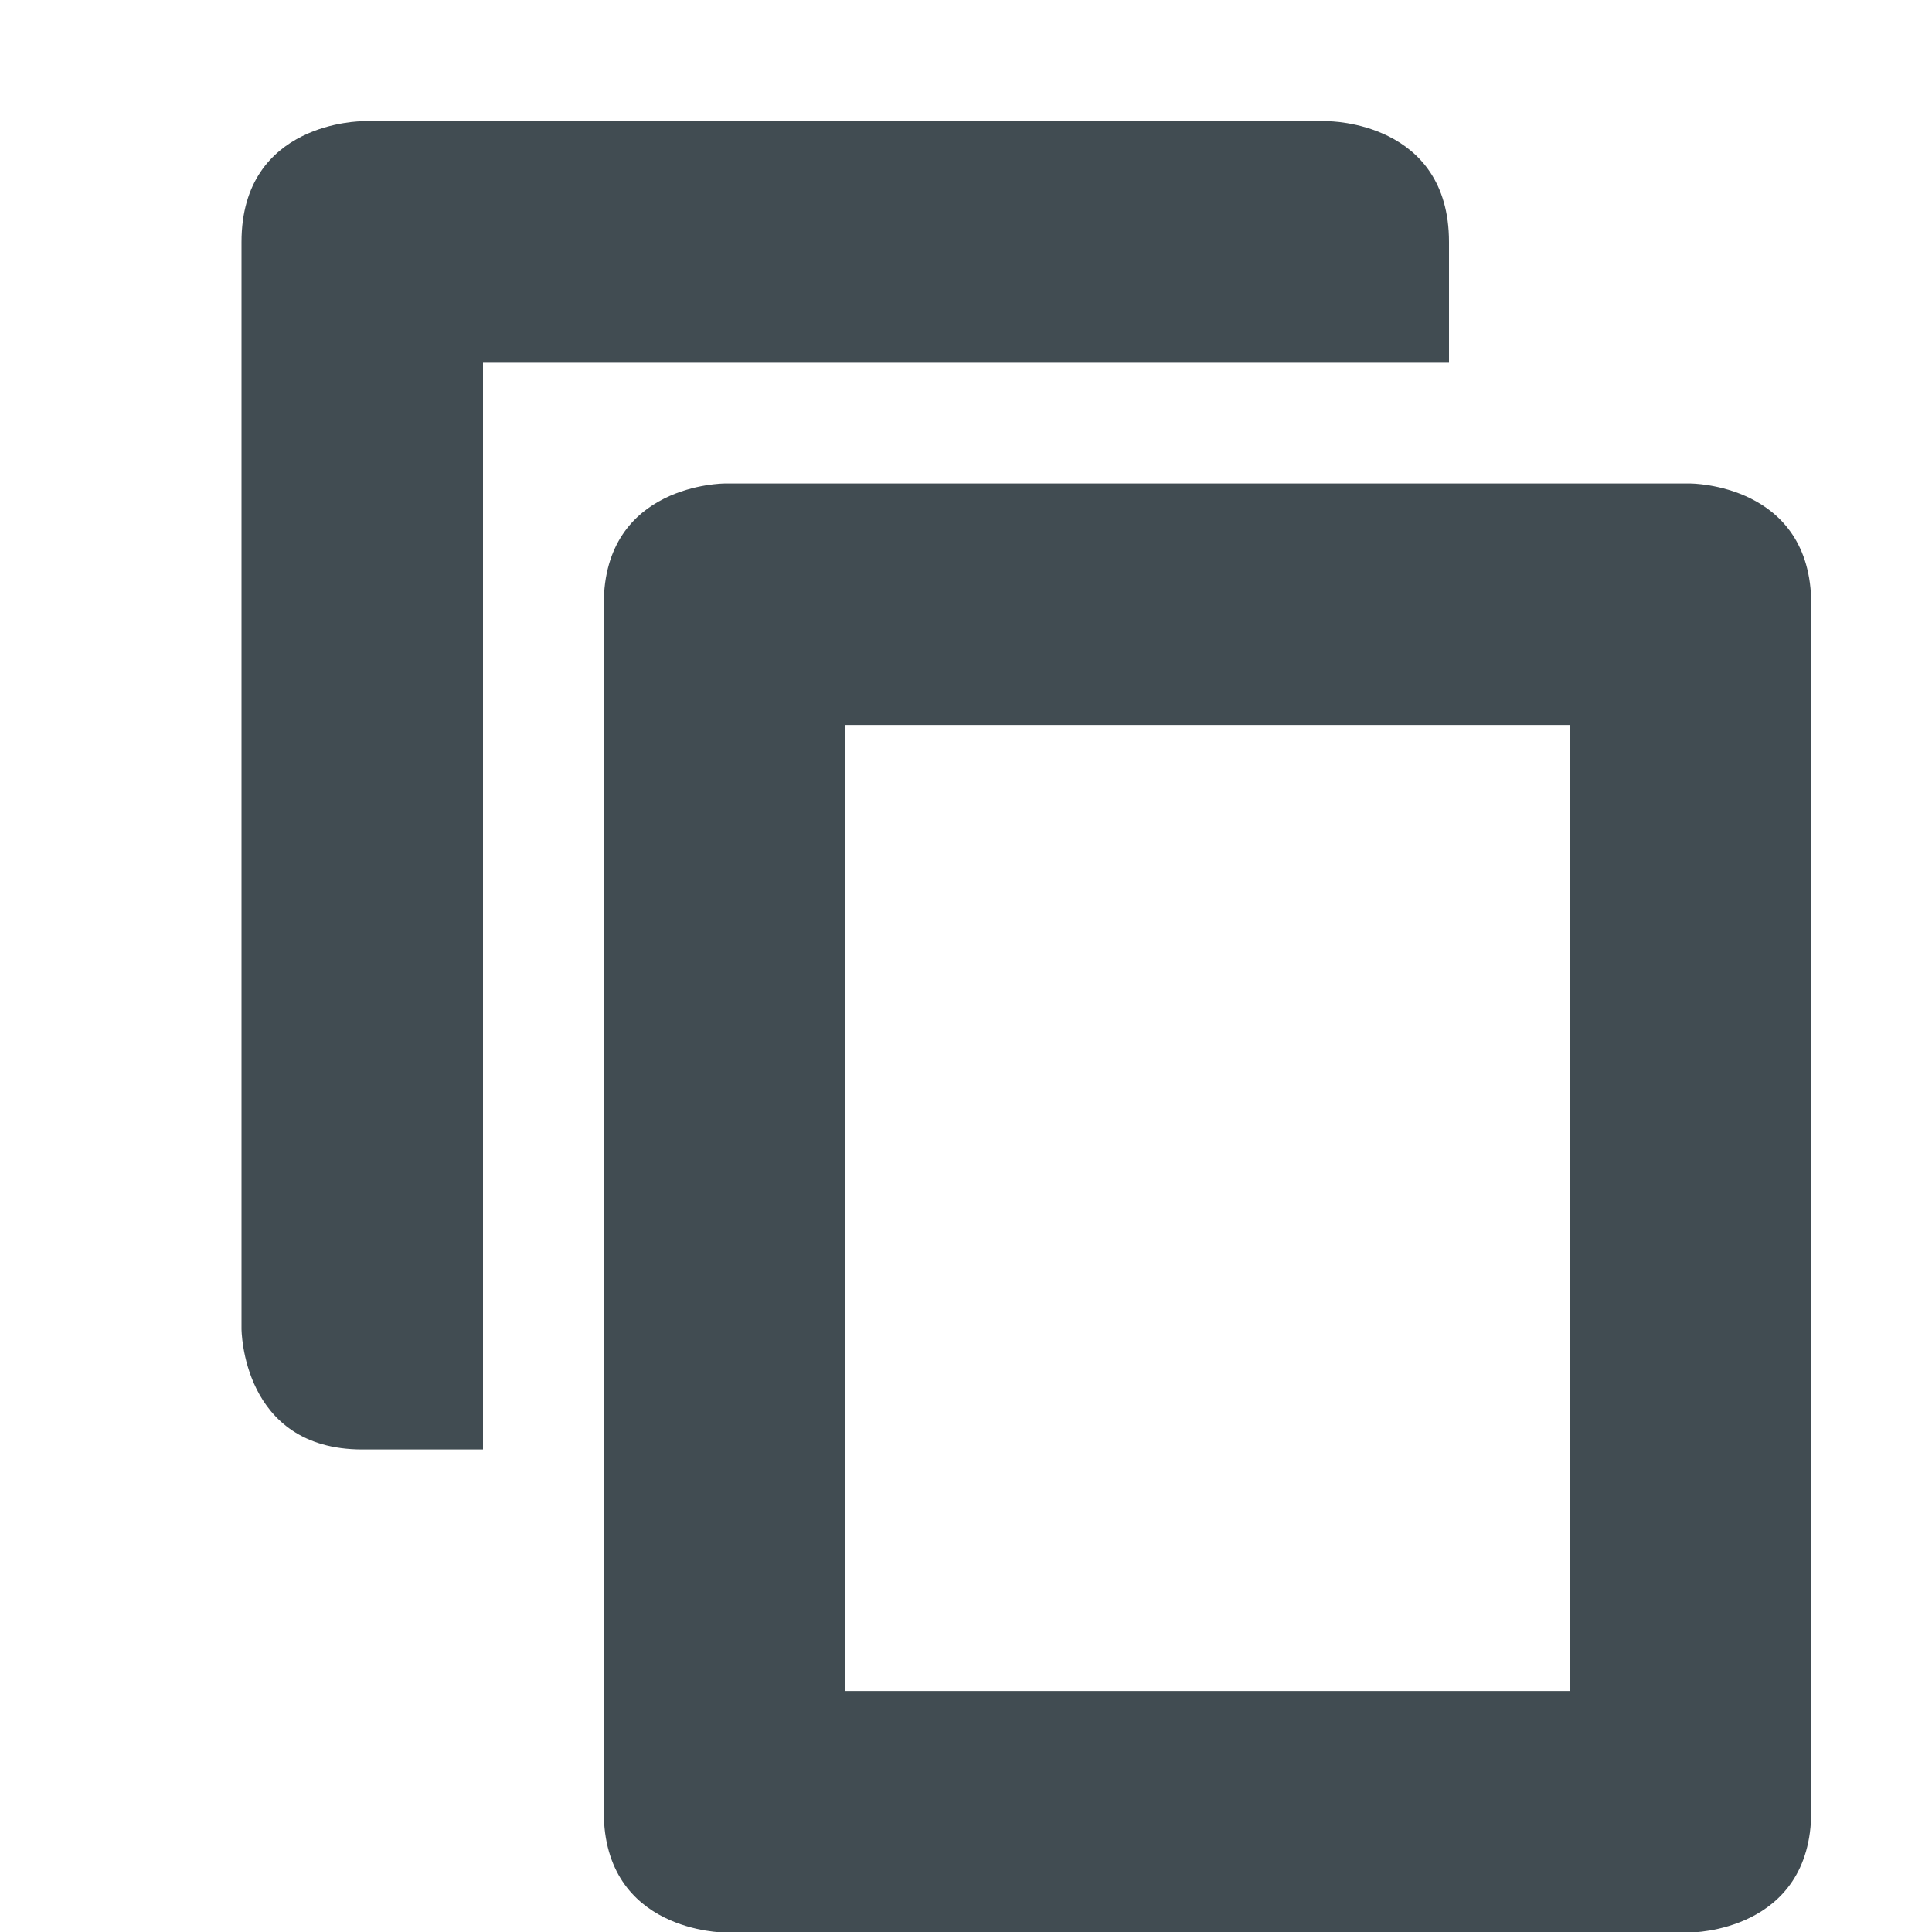
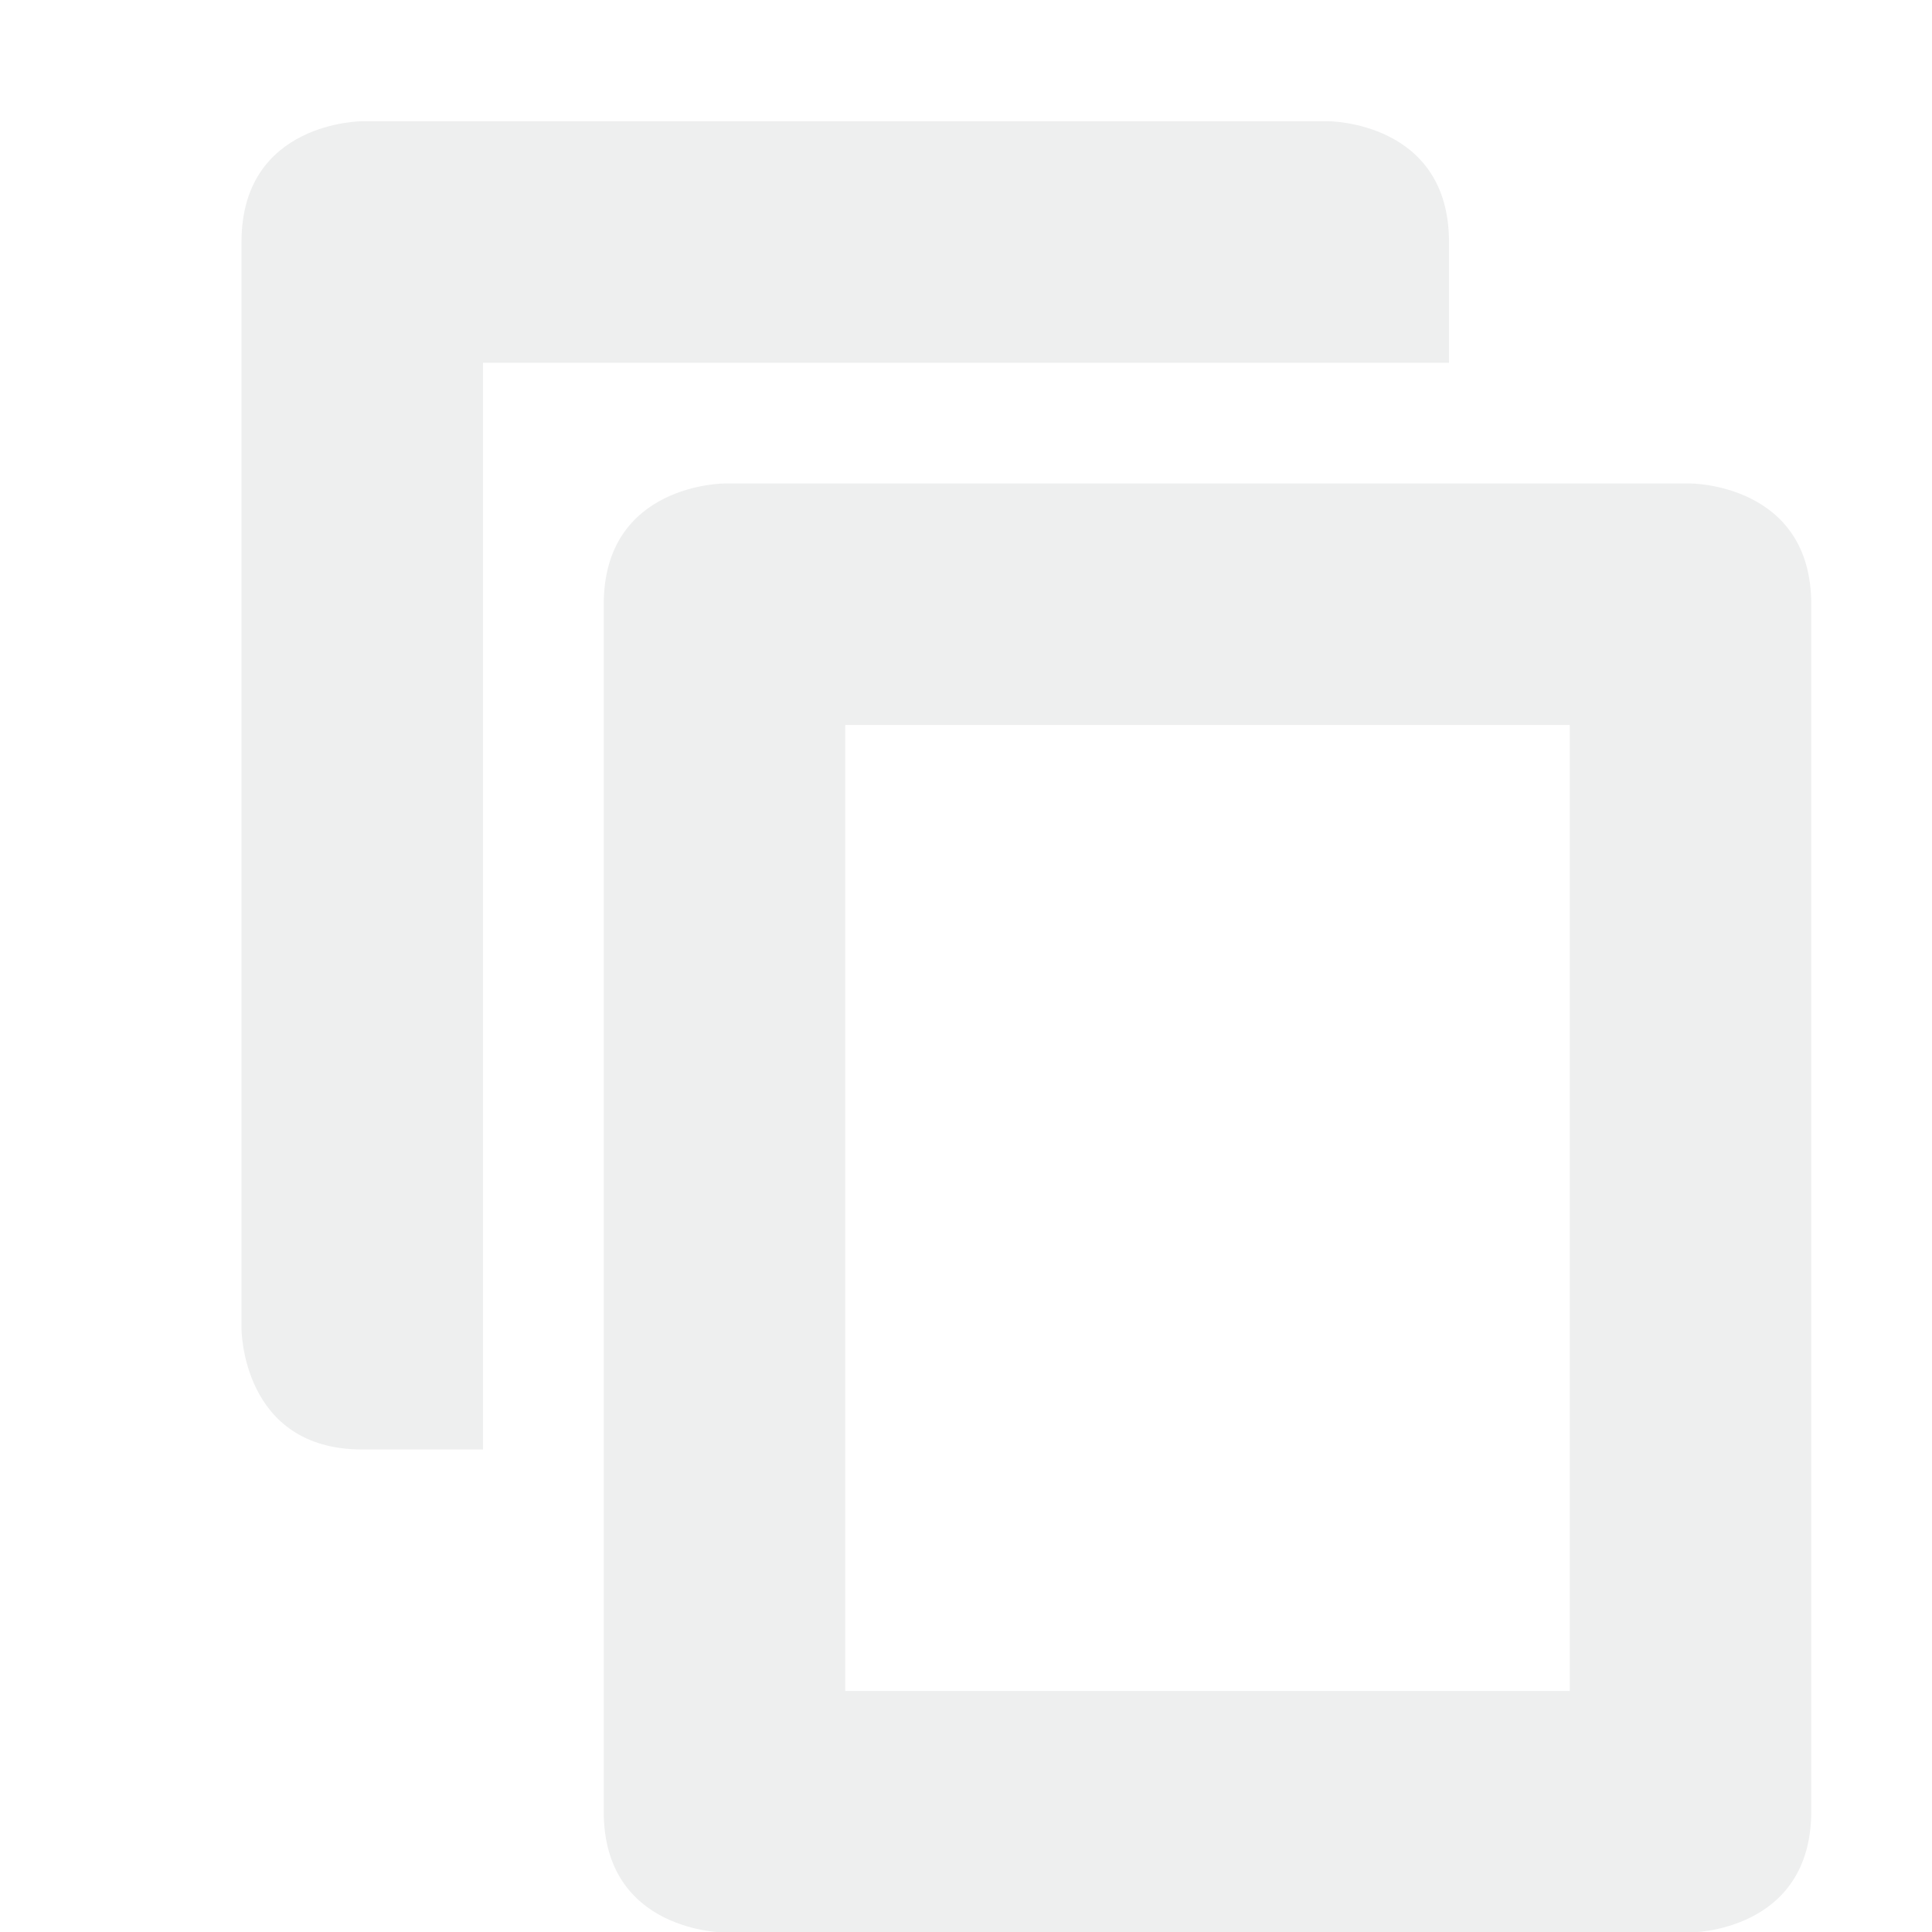
<svg xmlns="http://www.w3.org/2000/svg" width="16" height="16" viewBox="0 0 16 16">
  <defs>
    <style type="text/css" id="current-color-scheme">
-    .ColorScheme-Text { color:#414c52; } .ColorScheme-Highlight { color:#00bcd4; } .ColorScheme-ButtonBackground { color:#cfd8dc; }
+    .ColorScheme-Text { color:#eeefef; } .ColorScheme-Highlight { color:#00bcd4; } .ColorScheme-ButtonBackground { color:#cfd8dc; }
  </style>
  </defs>
  <path style="fill:currentColor;opacity:1" class="ColorScheme-Text" d="M 3 1.004 C 3 1.004 2 1.004 2 2.004 L 2 11.004 C 2 11.004 2 12.004 3 12.004 L 4 12.004 L 4 3.004 L 12 3.004 L 12 2.004 C 12 1.004 11 1.004 11 1.004 L 3 1.004 z M 6 4.004 C 6 4.004 5 4.004 5 5.004 L 5 15.004 C 5 16.004 6 16.004 6 16.004 L 14 16.004 C 14 16.004 15 16.003 15 15 L 15 5.004 C 15 4.004 14 4.004 14 4.004 L 6 4.004 z M 7 6.004 L 13 6.004 L 13 14.004 L 7 14.004 L 7 6.004 z" />
</svg>
